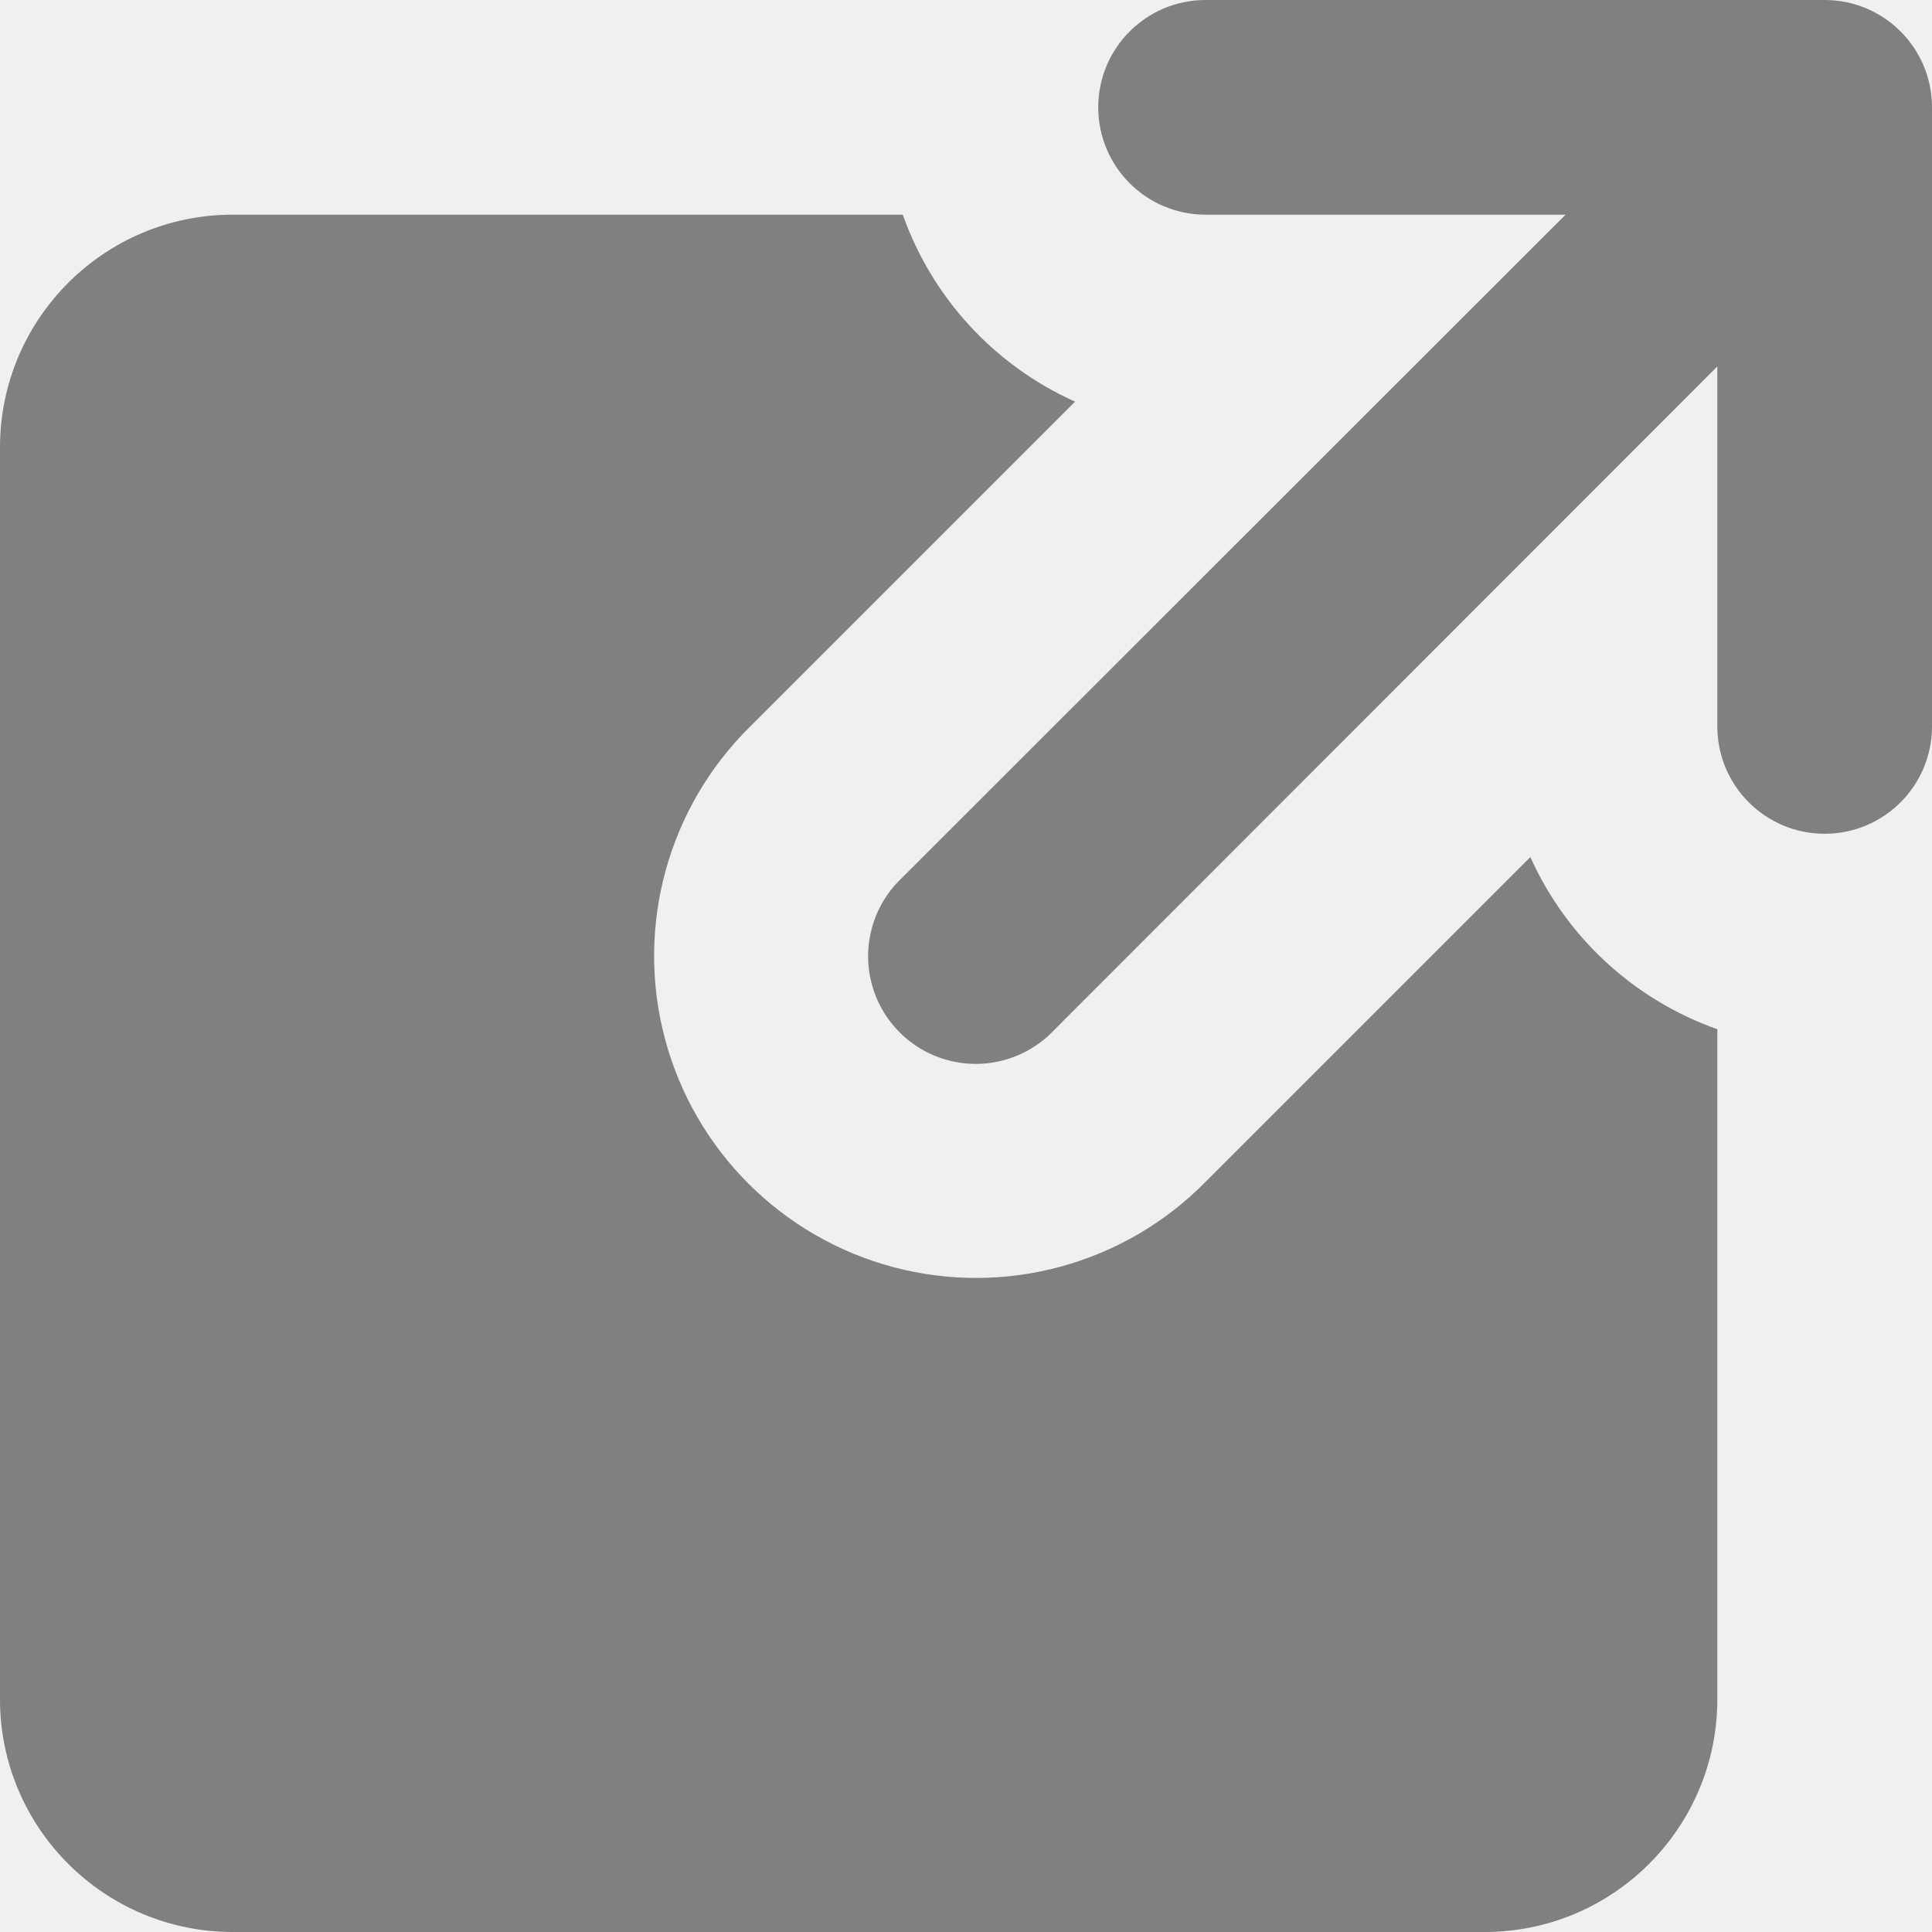
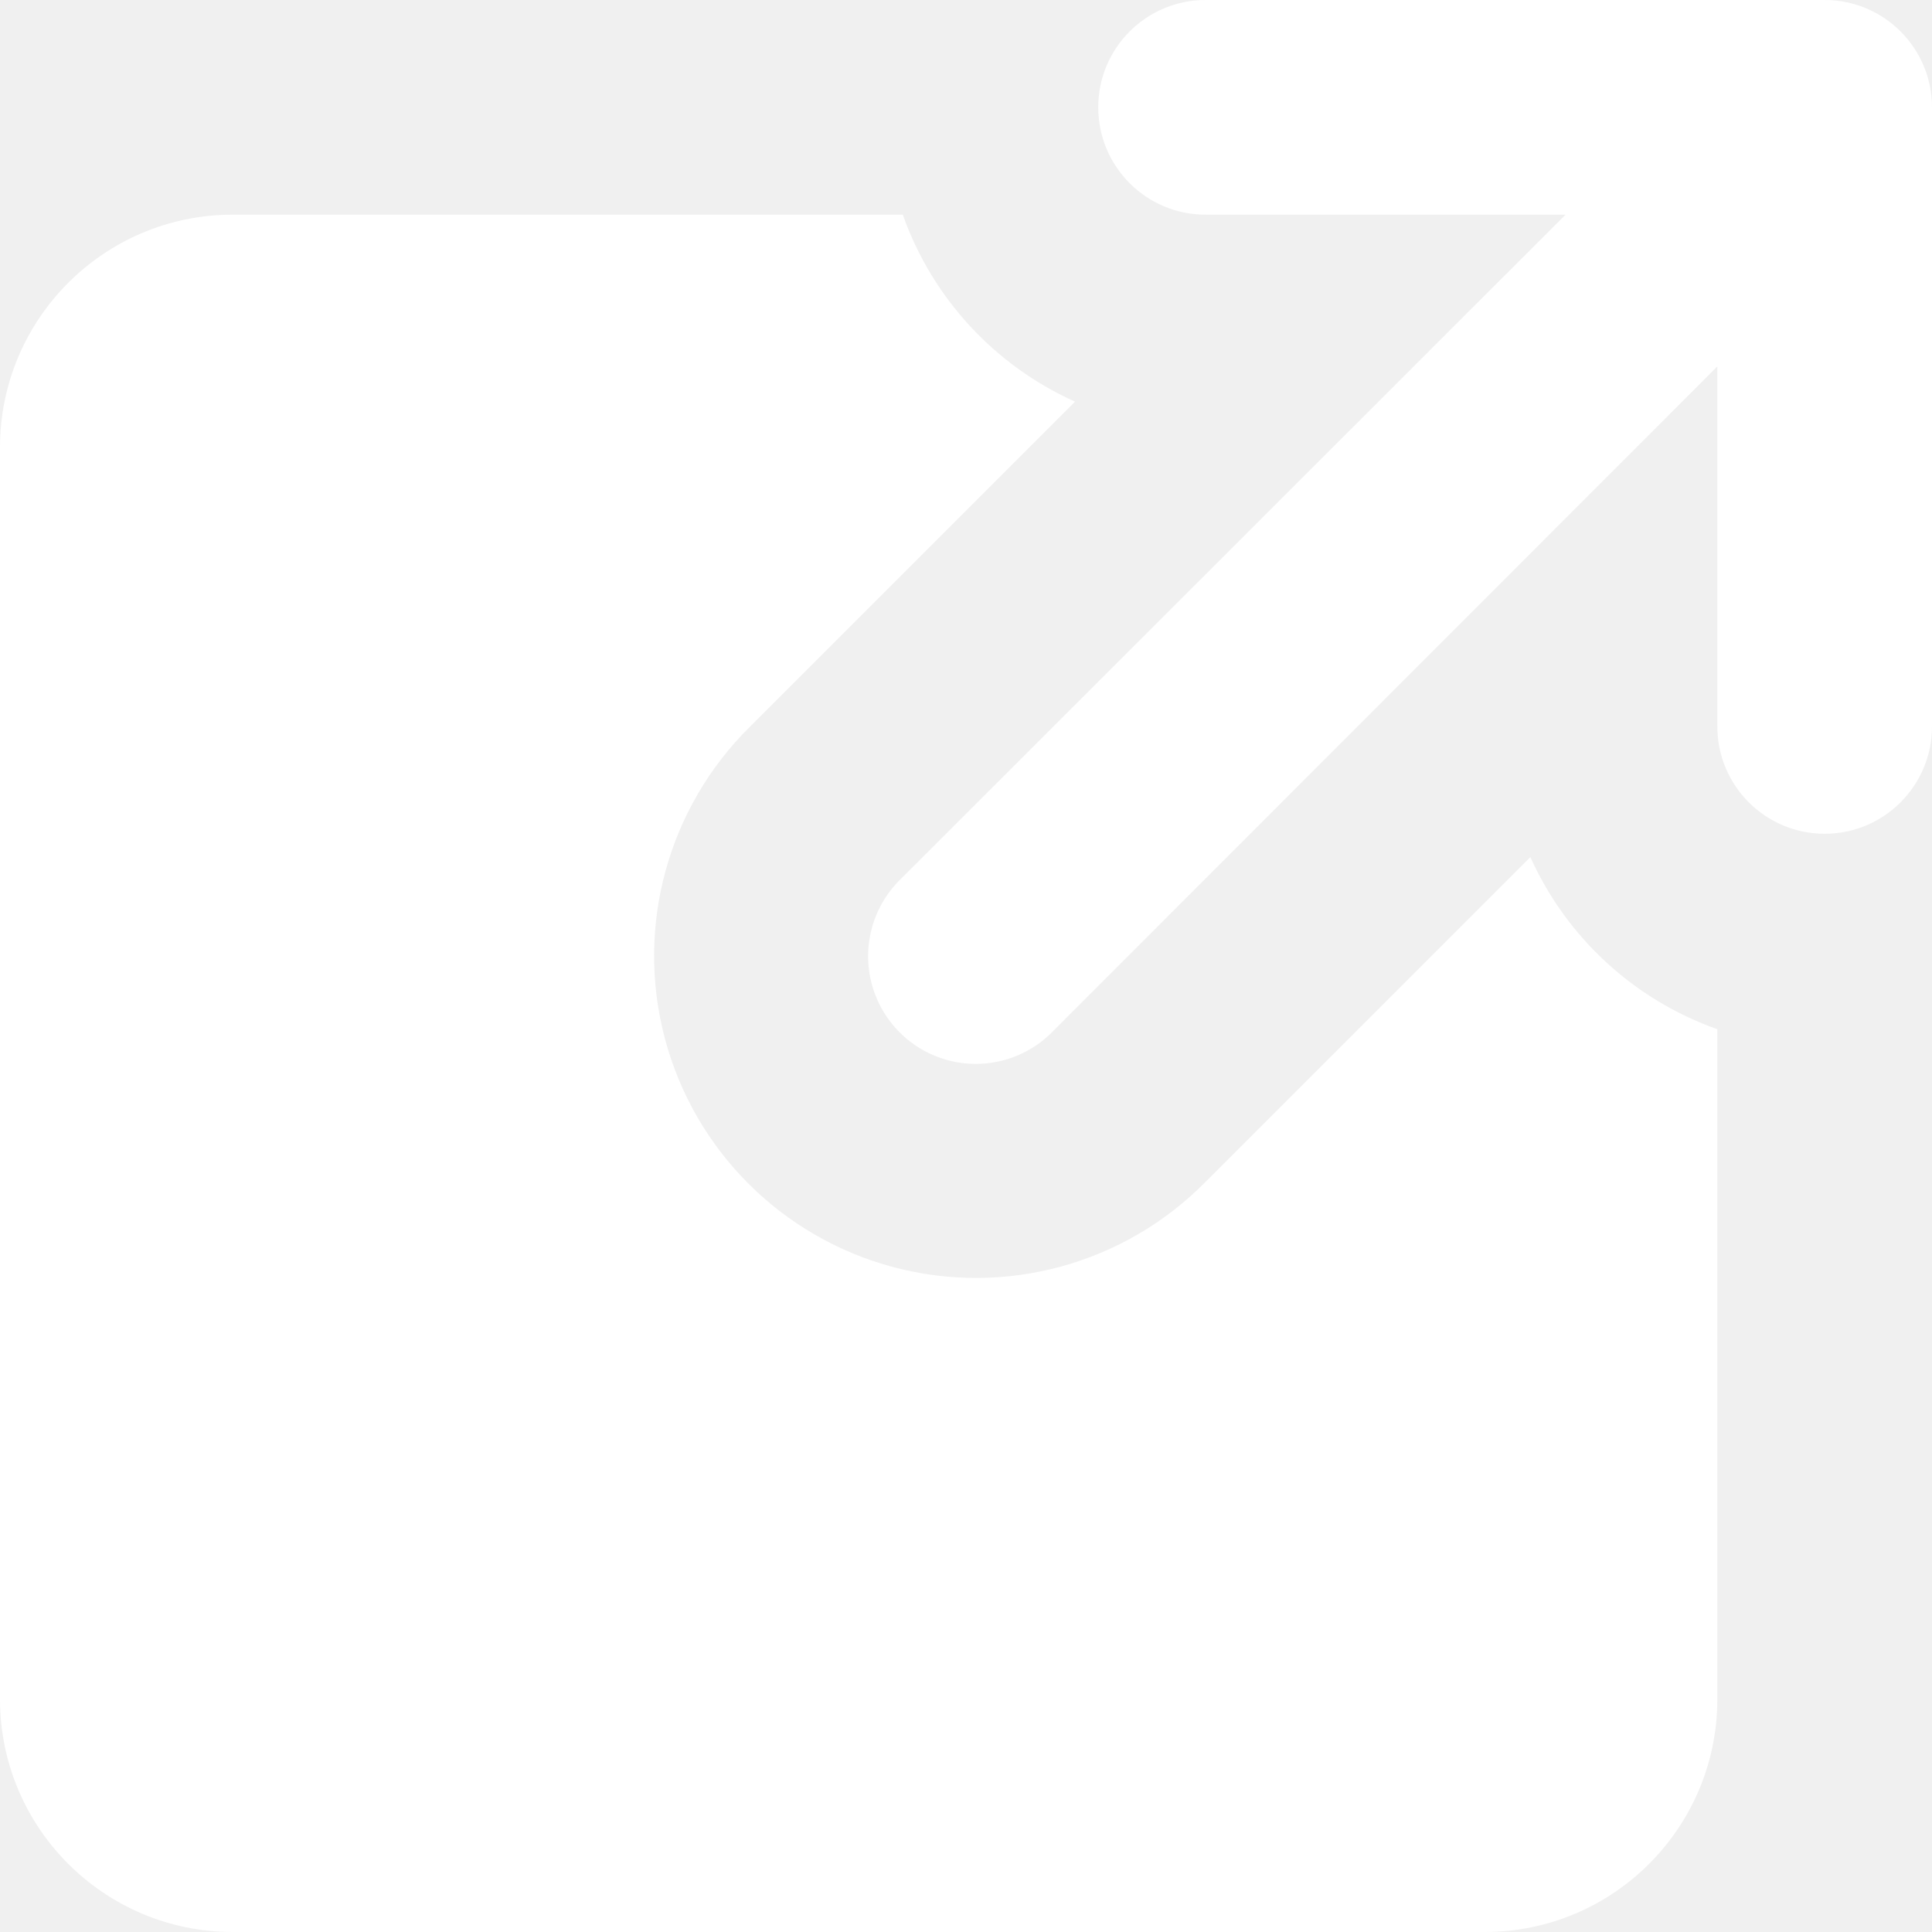
- <svg xmlns="http://www.w3.org/2000/svg" aria-hidden="true" fill="gray" viewBox="0 0 18 18">
+ <svg xmlns="http://www.w3.org/2000/svg" aria-hidden="true" fill="white" viewBox="0 0 18 18">
  <path d="M17 0h-5.768a1 1 0 1 0 0 2h3.354L8.4 8.182A1.003 1.003 0 1 0 9.818 9.6L16 3.414v3.354a1 1 0 0 0 2 0V1a1 1 0 0 0-1-1Z" />
  <path d="m14.258 7.985-3.025 3.025A3 3 0 1 1 6.99 6.768l3.026-3.026A3.01 3.01 0 0 1 8.411 2H2.167A2.169 2.169 0 0 0 0 4.167v11.666A2.169 2.169 0 0 0 2.167 18h11.666A2.169 2.169 0 0 0 16 15.833V9.589a3.011 3.011 0 0 1-1.742-1.604Z" />
</svg>
